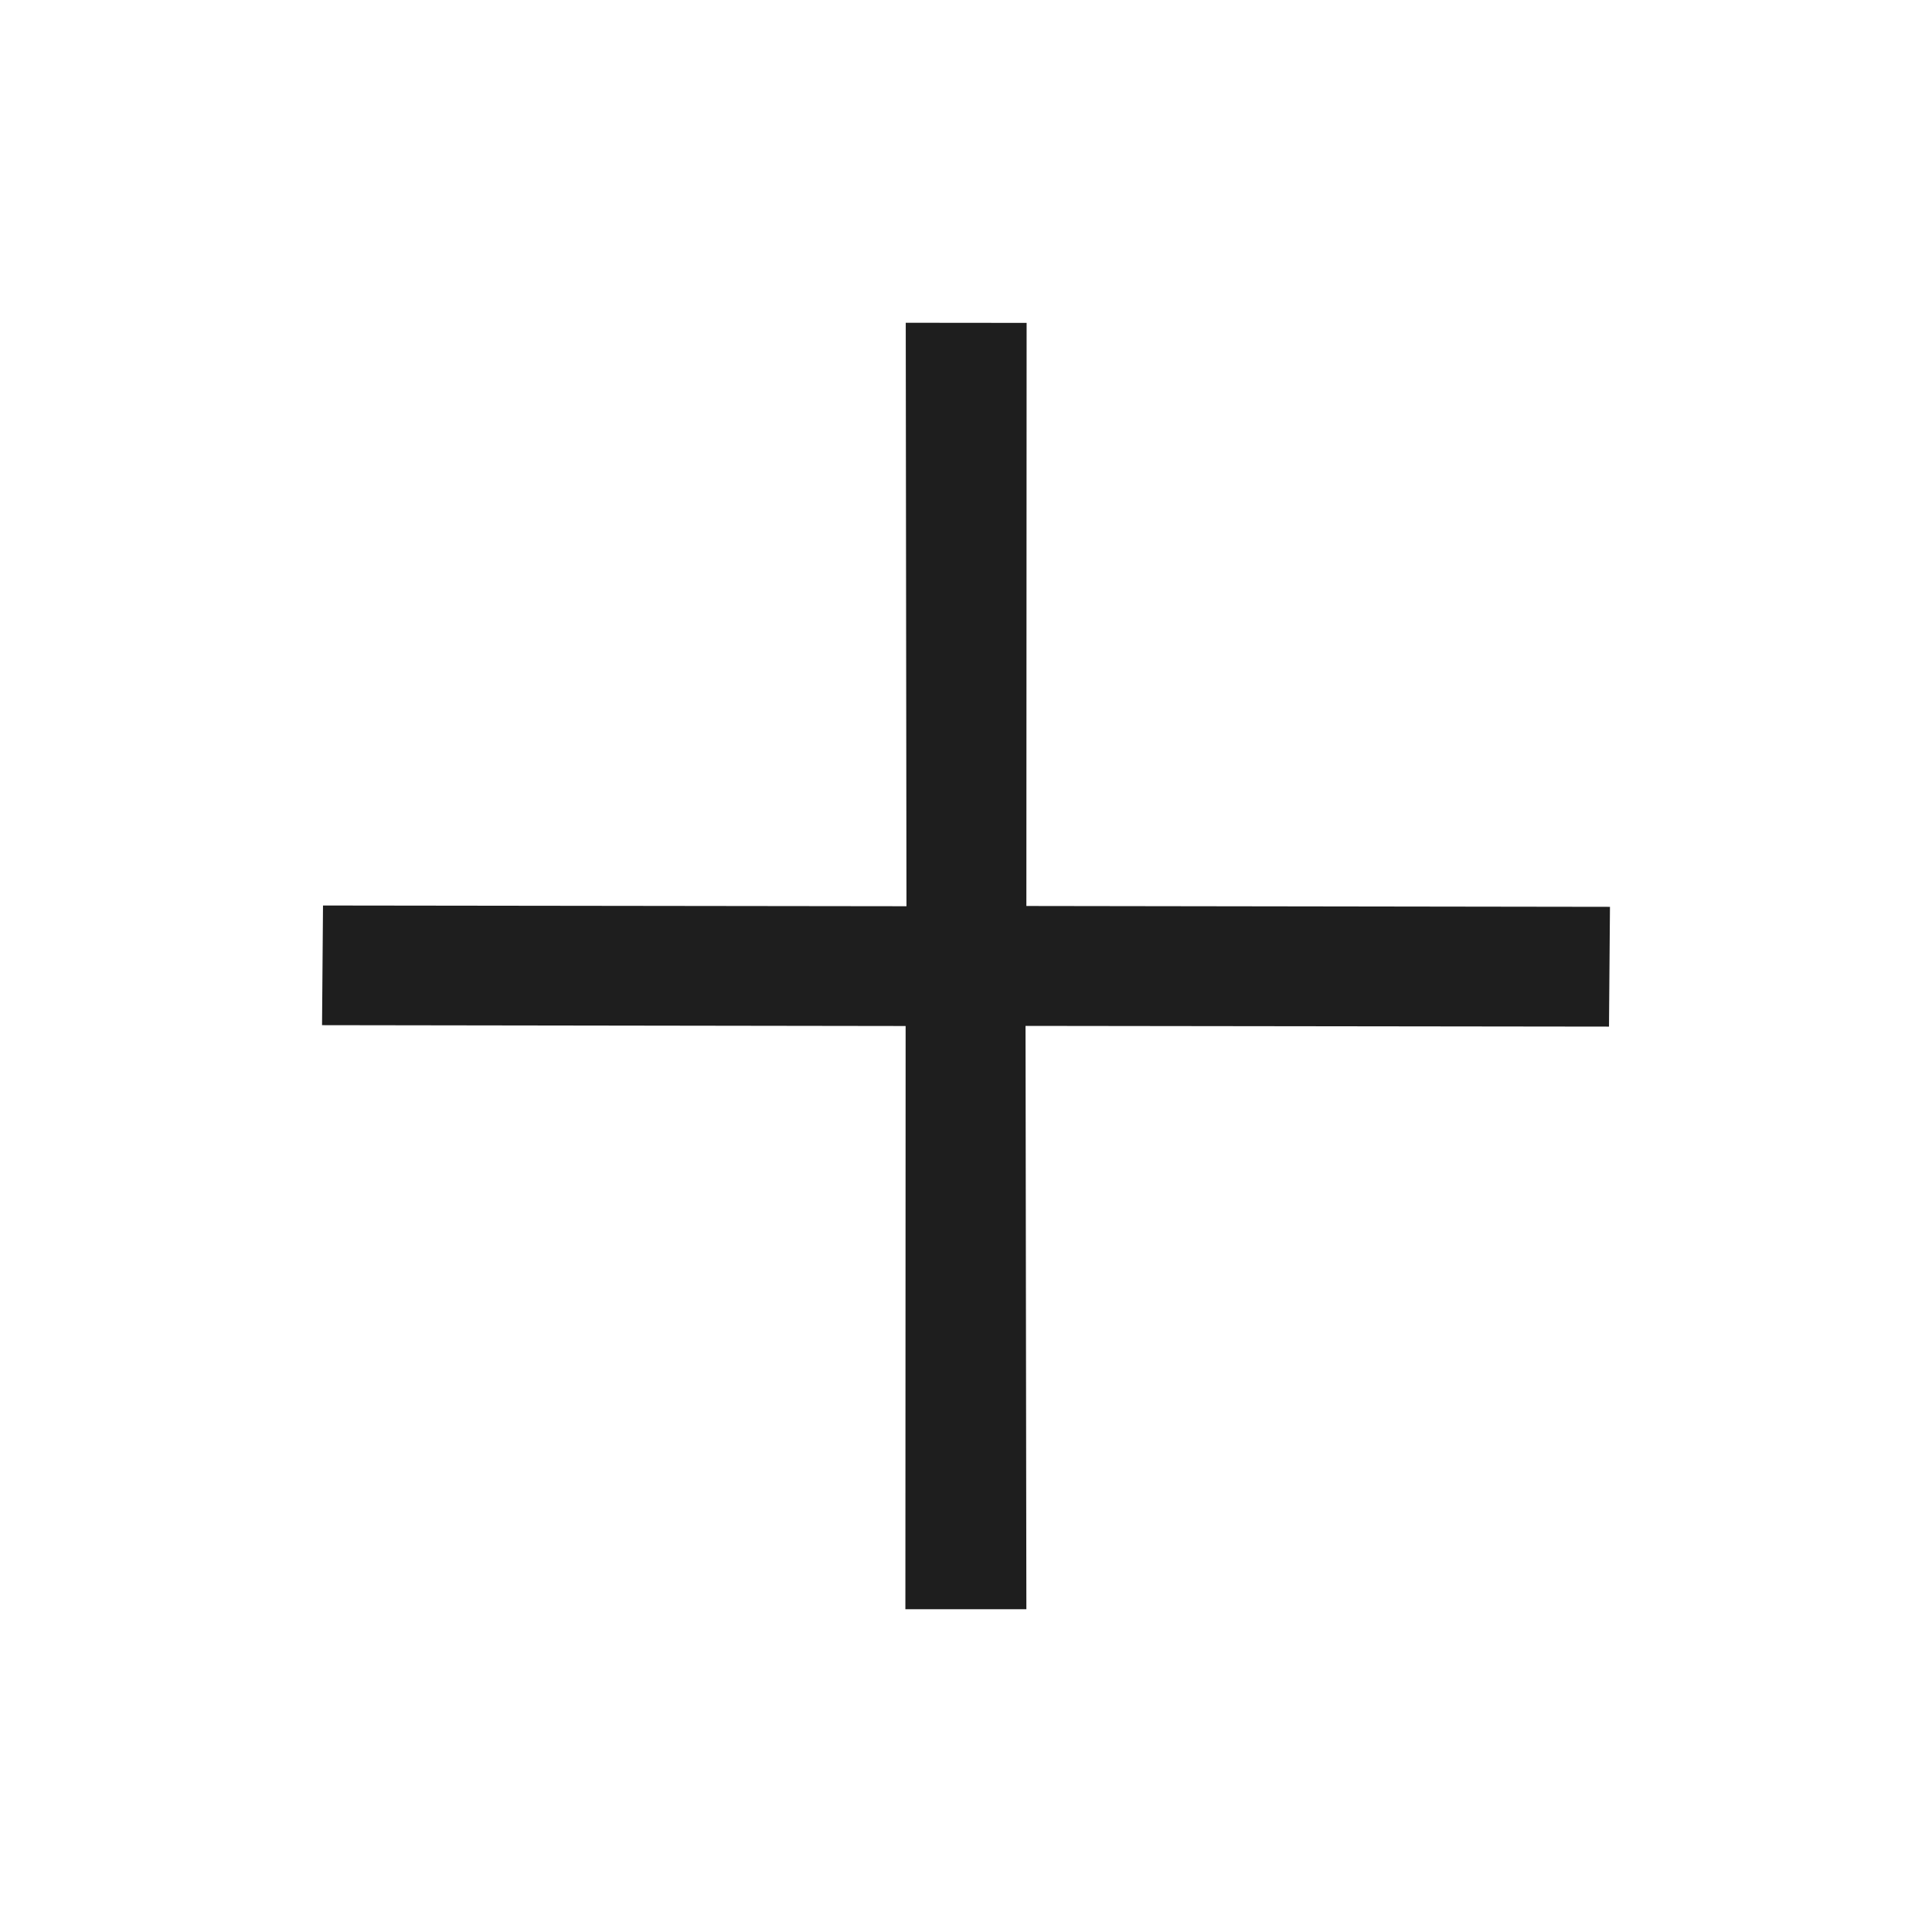
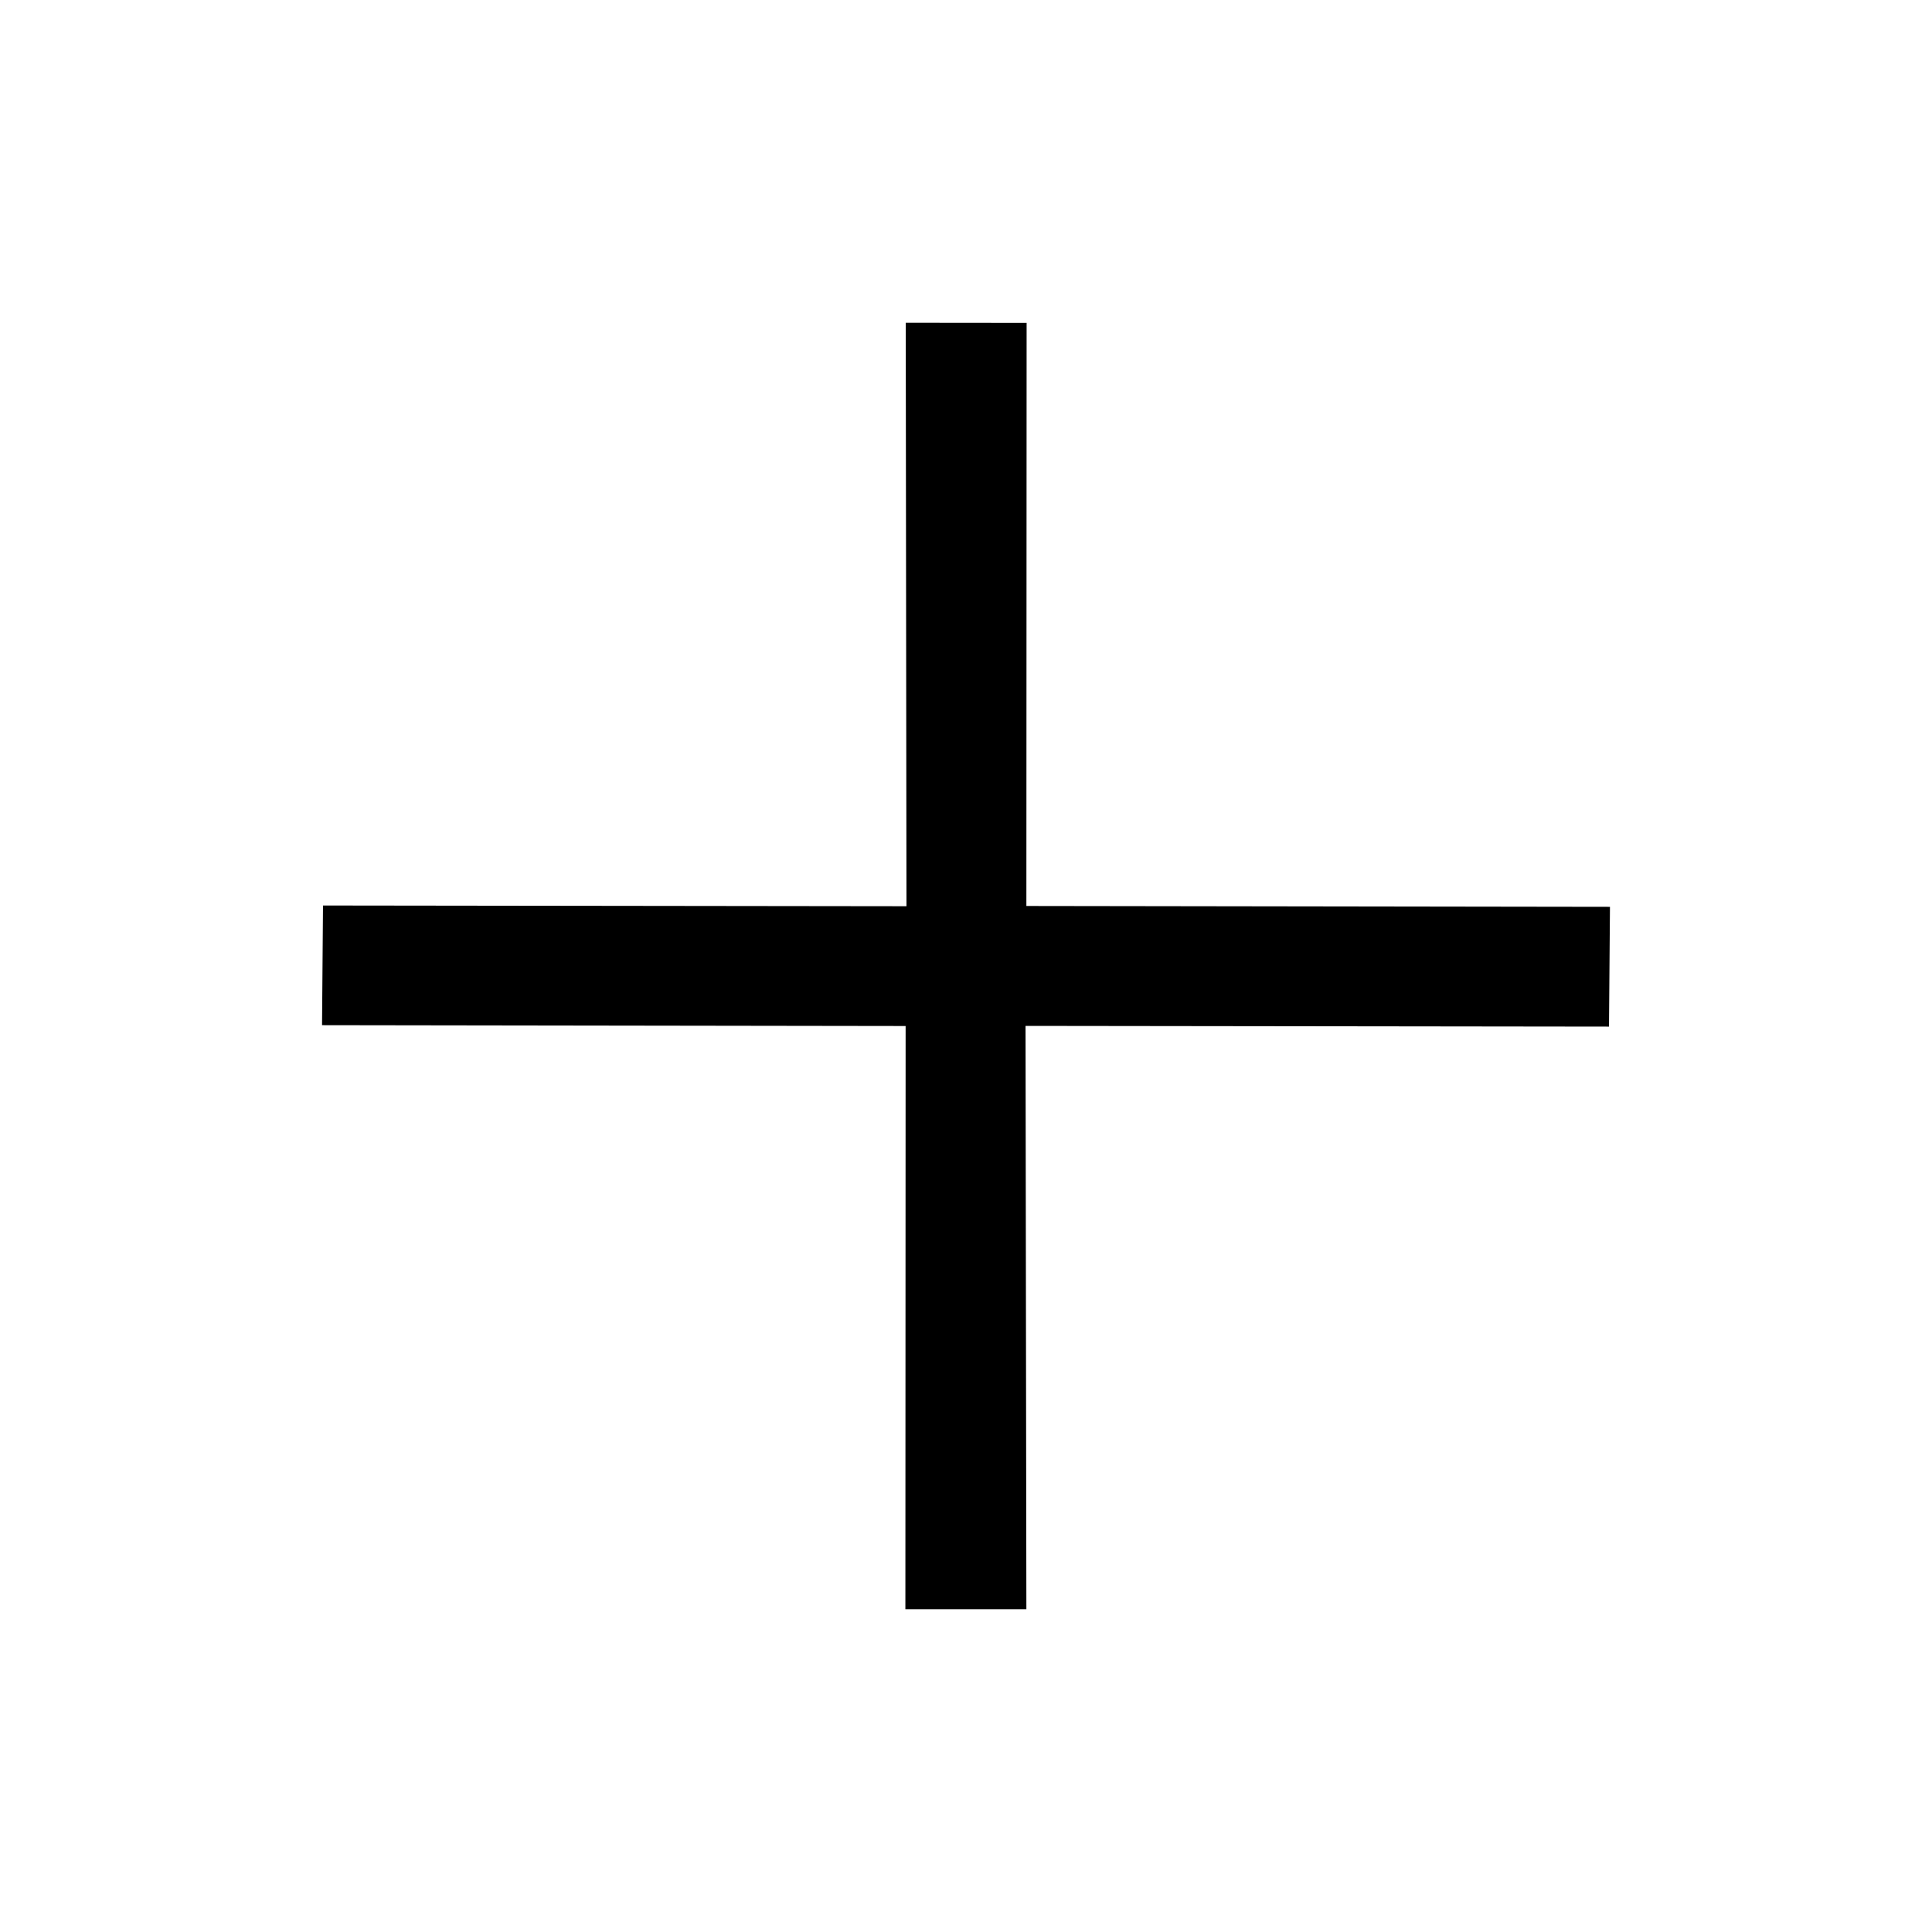
<svg xmlns="http://www.w3.org/2000/svg" width="16" height="16" viewBox="0 0 16 16" fill="none">
-   <path d="M8.502 2.674L8.5 7.503L13.333 7.51L13.325 8.502L8.493 8.496L8.5 13.327L7.498 13.327L7.5 8.497L2.667 8.49L2.675 7.499L7.507 7.505L7.501 2.673L8.502 2.674Z" fill="#1E1E1E" />
+   <path d="M8.502 2.674L8.5 7.503L13.333 7.51L13.325 8.502L8.493 8.496L8.5 13.327L7.498 13.327L7.5 8.497L2.667 8.49L2.675 7.499L7.507 7.505L7.501 2.673L8.502 2.674Z" fill="currentColor" />
</svg>
